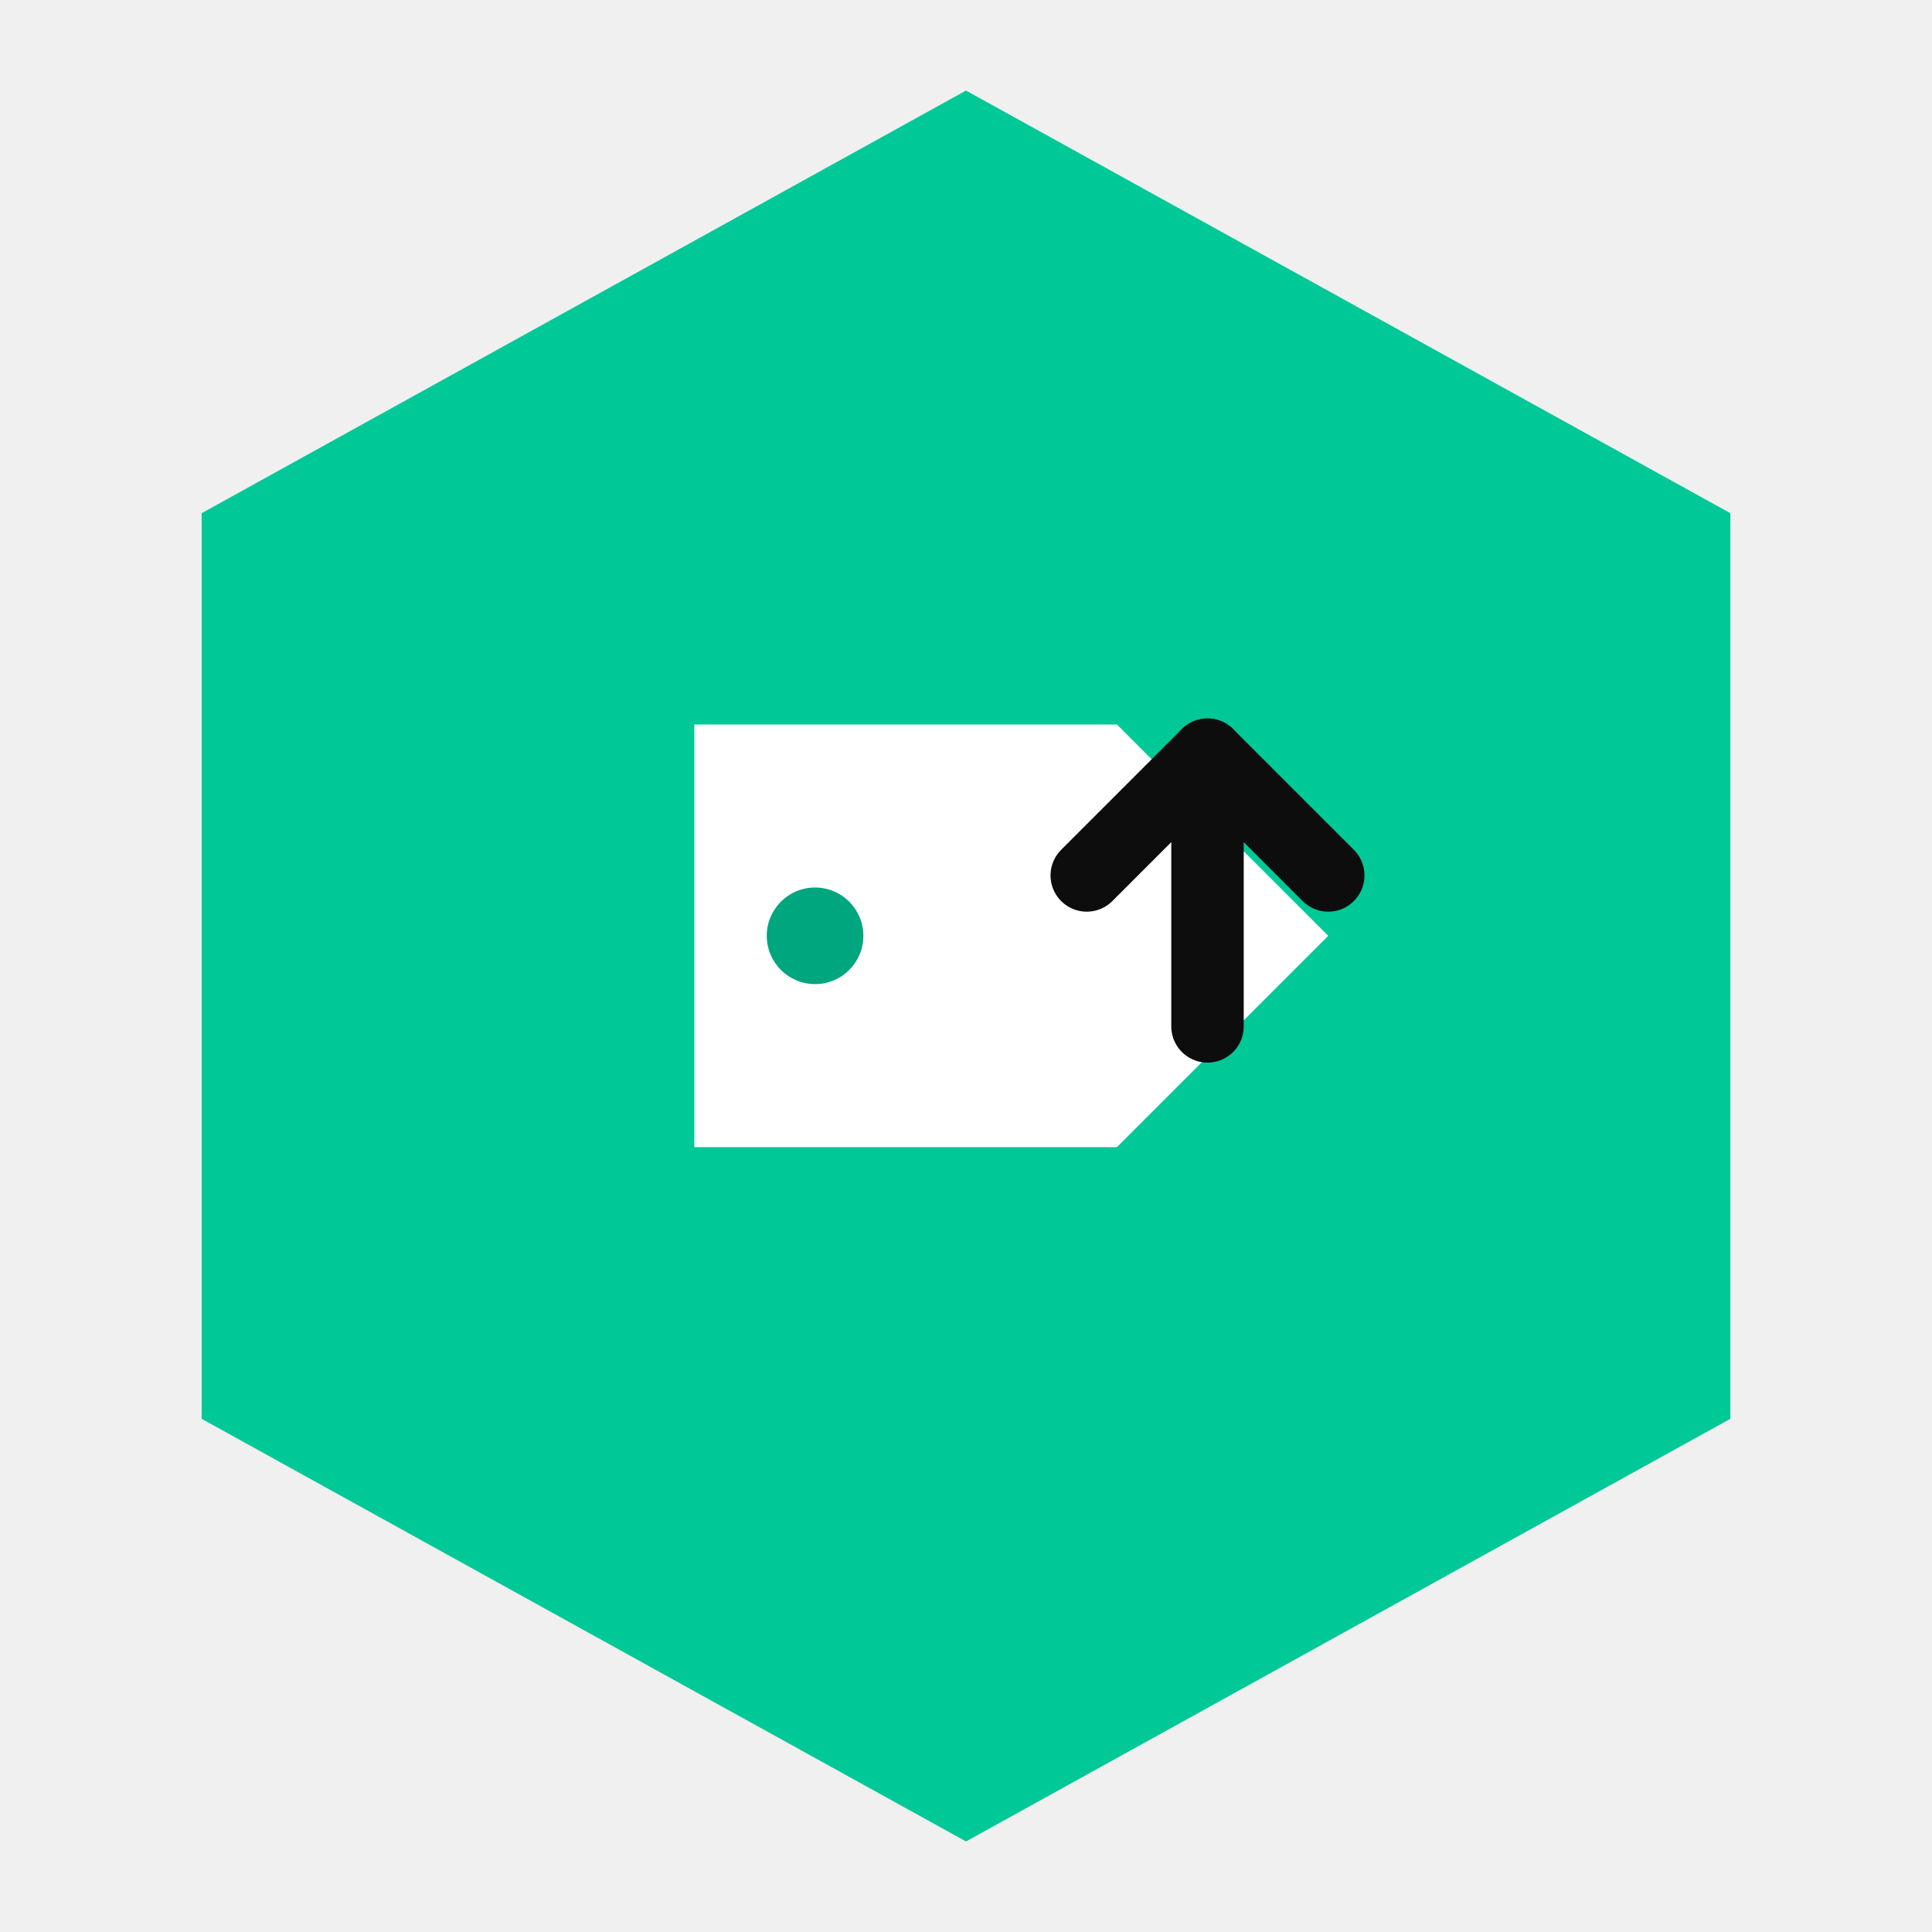
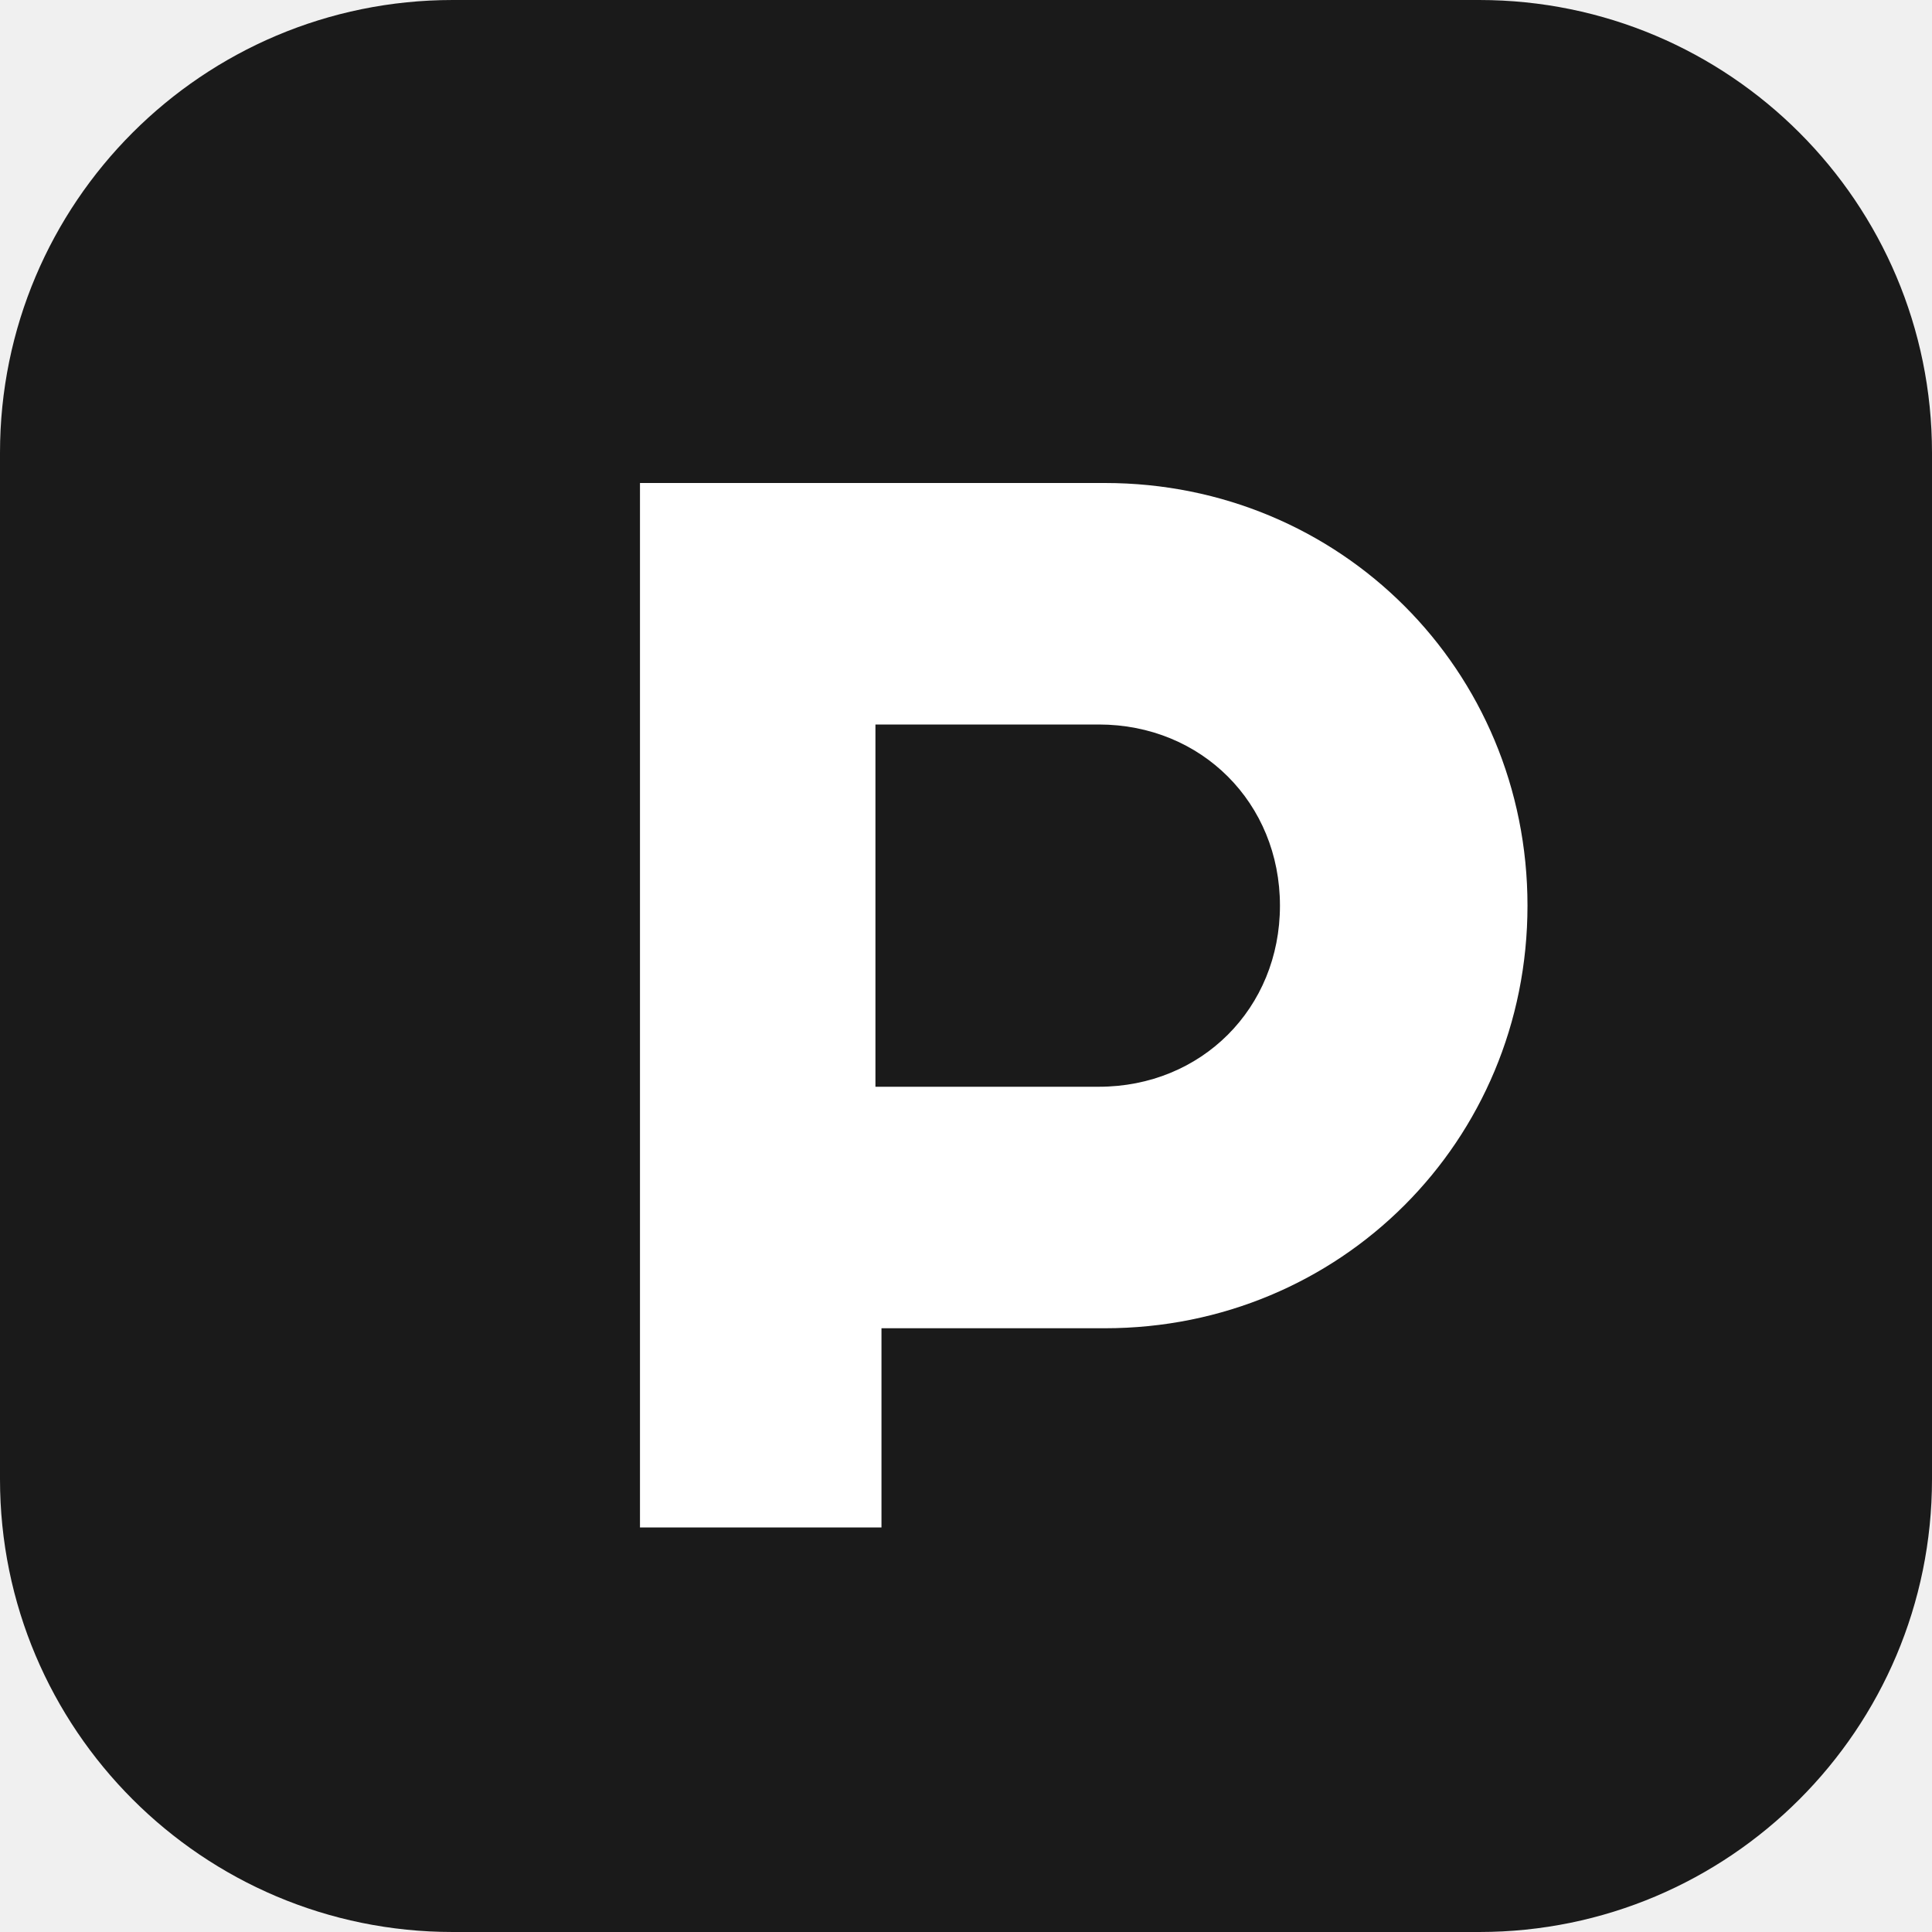
<svg xmlns="http://www.w3.org/2000/svg" viewBox="0 0 32 32" fill="none">
-   <path d="M16 1.5L28.66 8.5V23.5L16 30.5L3.34 23.5V8.5L16 1.5Z" fill="#00C896" />
-   <path d="M11.5 12h7l3.5 3.5-3.5 3.5h-7V12Z" fill="white" />
-   <circle cx="13.5" cy="15.5" r="0.8" fill="#00A67D" />
-   <path d="M18 14.5L20 12.5L22 14.5" stroke="#0D0D0D" stroke-width="1.2" stroke-linecap="round" stroke-linejoin="round" />
-   <path d="M20 12.5V17" stroke="#0D0D0D" stroke-width="1.2" stroke-linecap="round" />
+   <rect width="32" height="32" rx="7.5" fill="#1A1A1A" />
+   <path d="M10.5 8h7.8c3.9 0 7 3.1 7 7s-3.1 7-7 7h-3.7v3.3h-4V8zm4 4v6h3.7c1.7 0 3-1.3 3-3s-1.3-3-3-3h-3.7z" fill="#FFFFFF" />
</svg>
